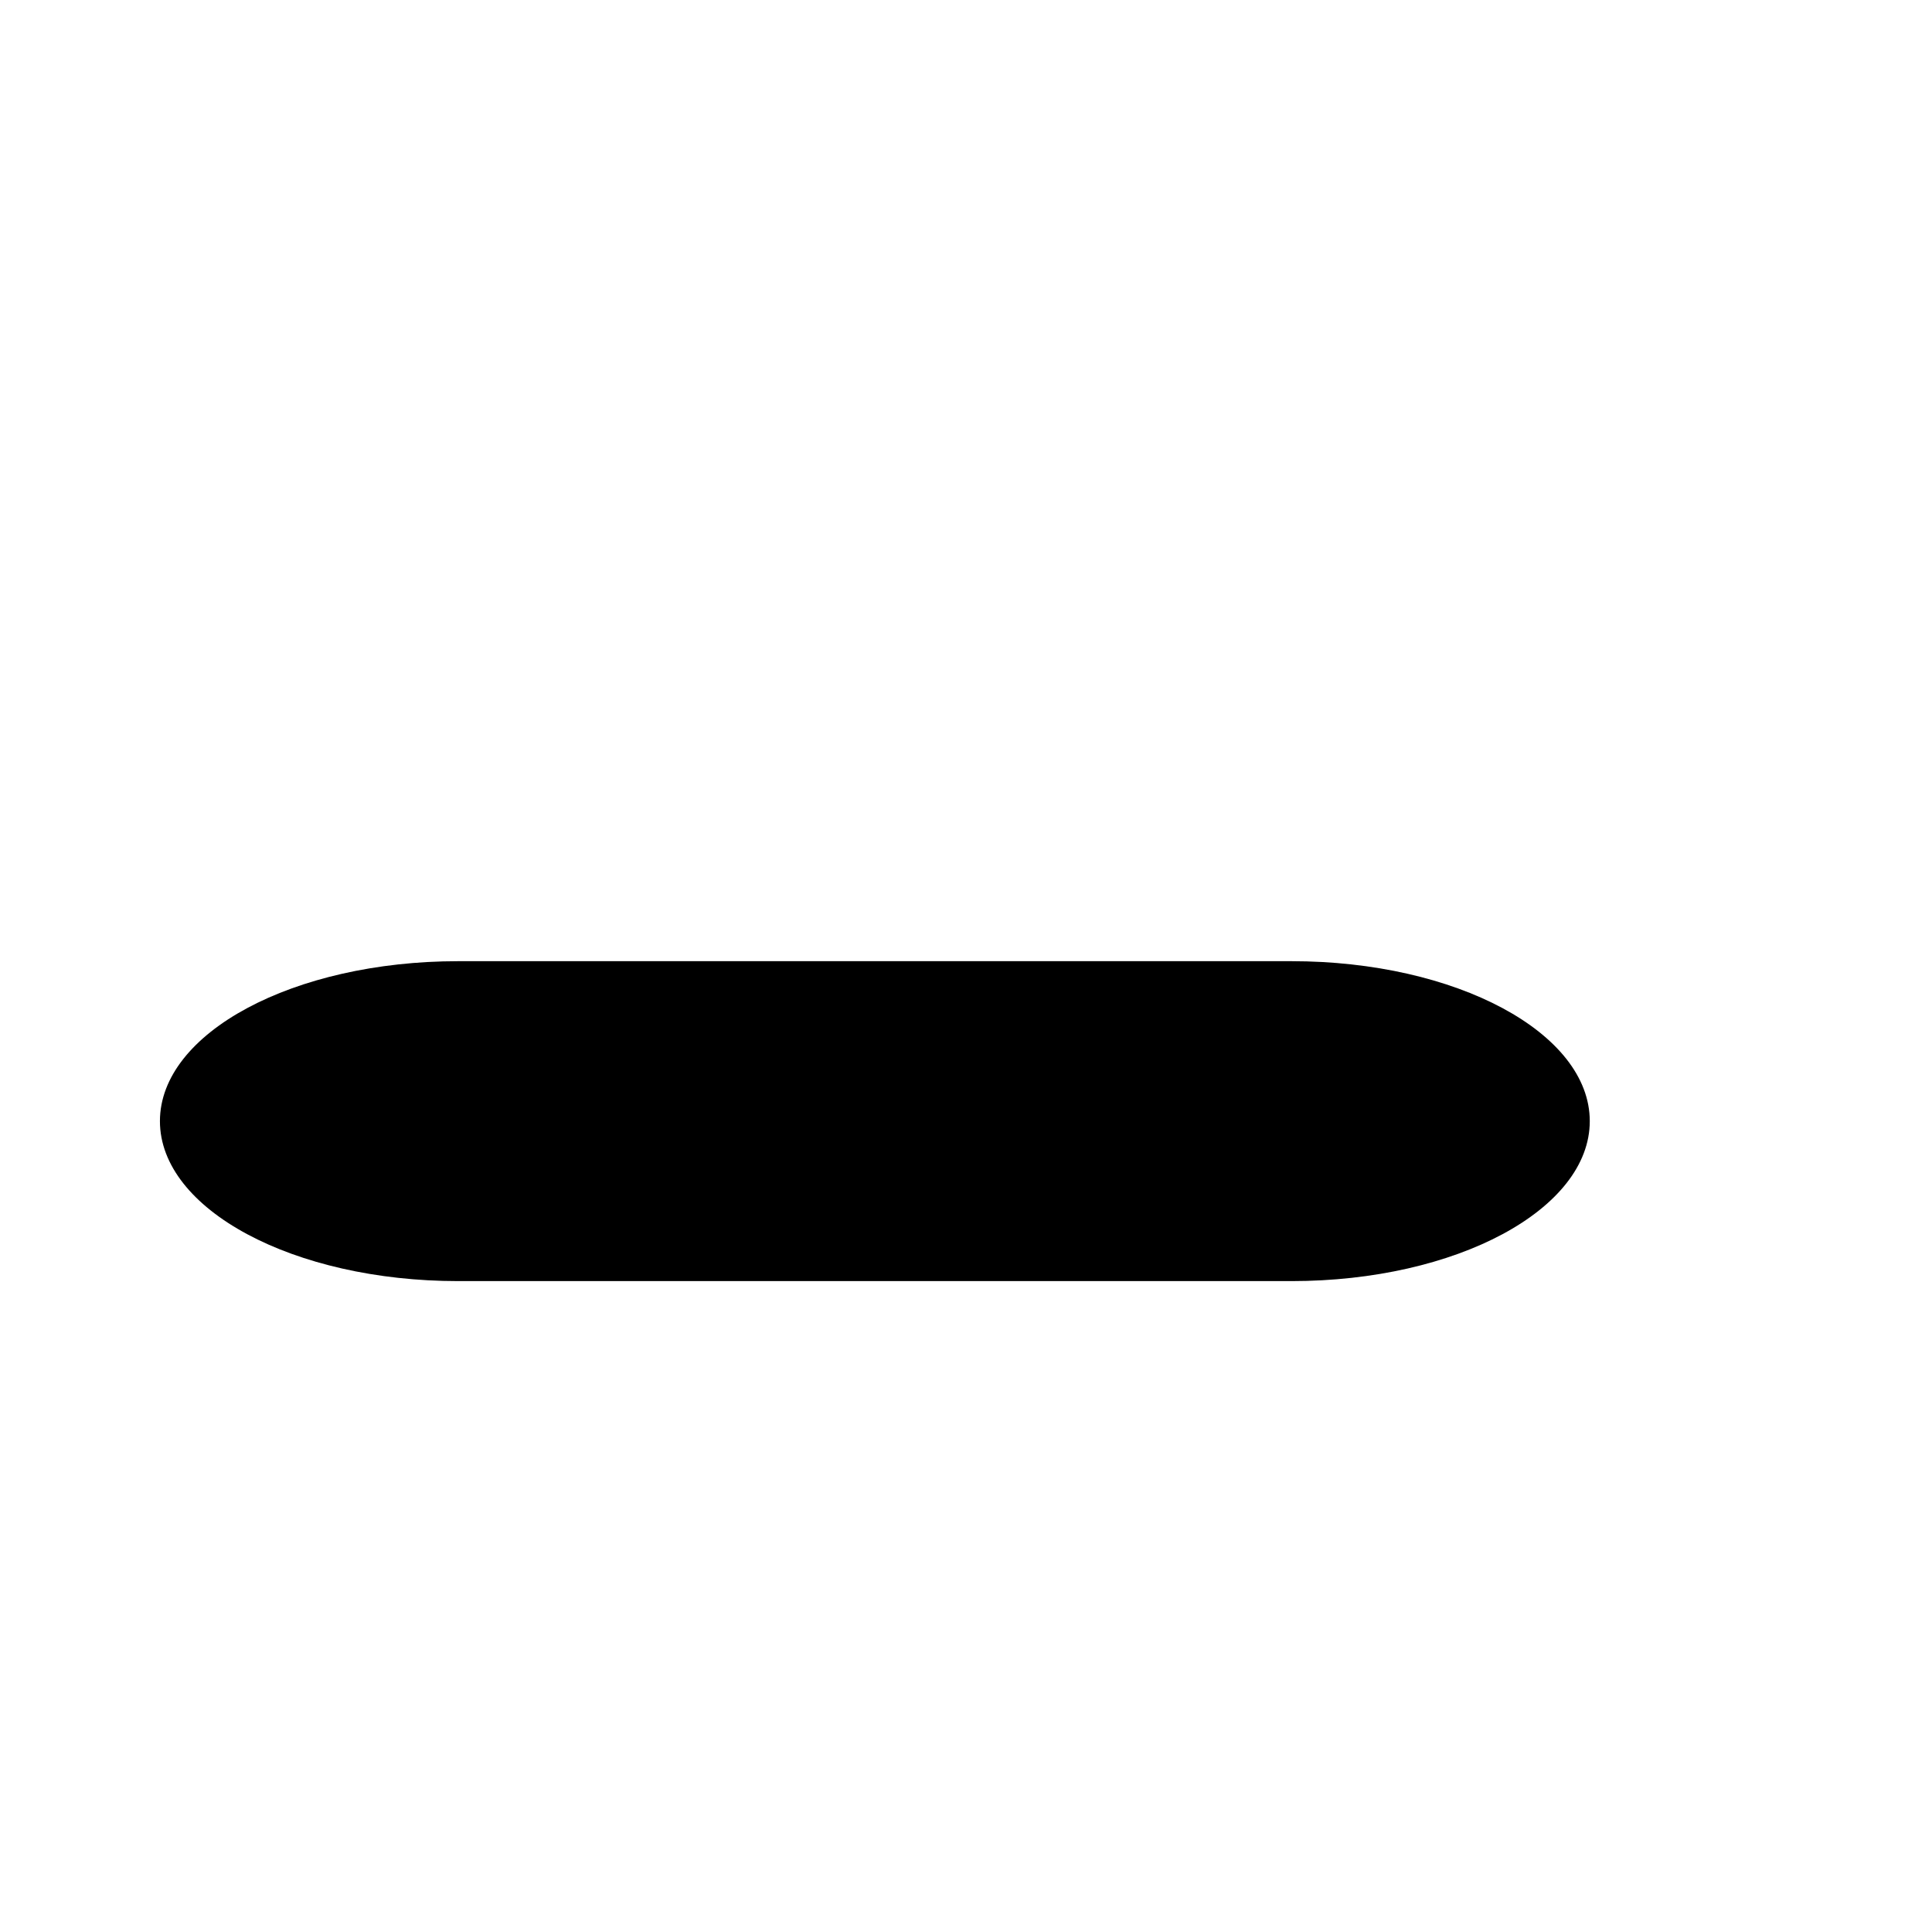
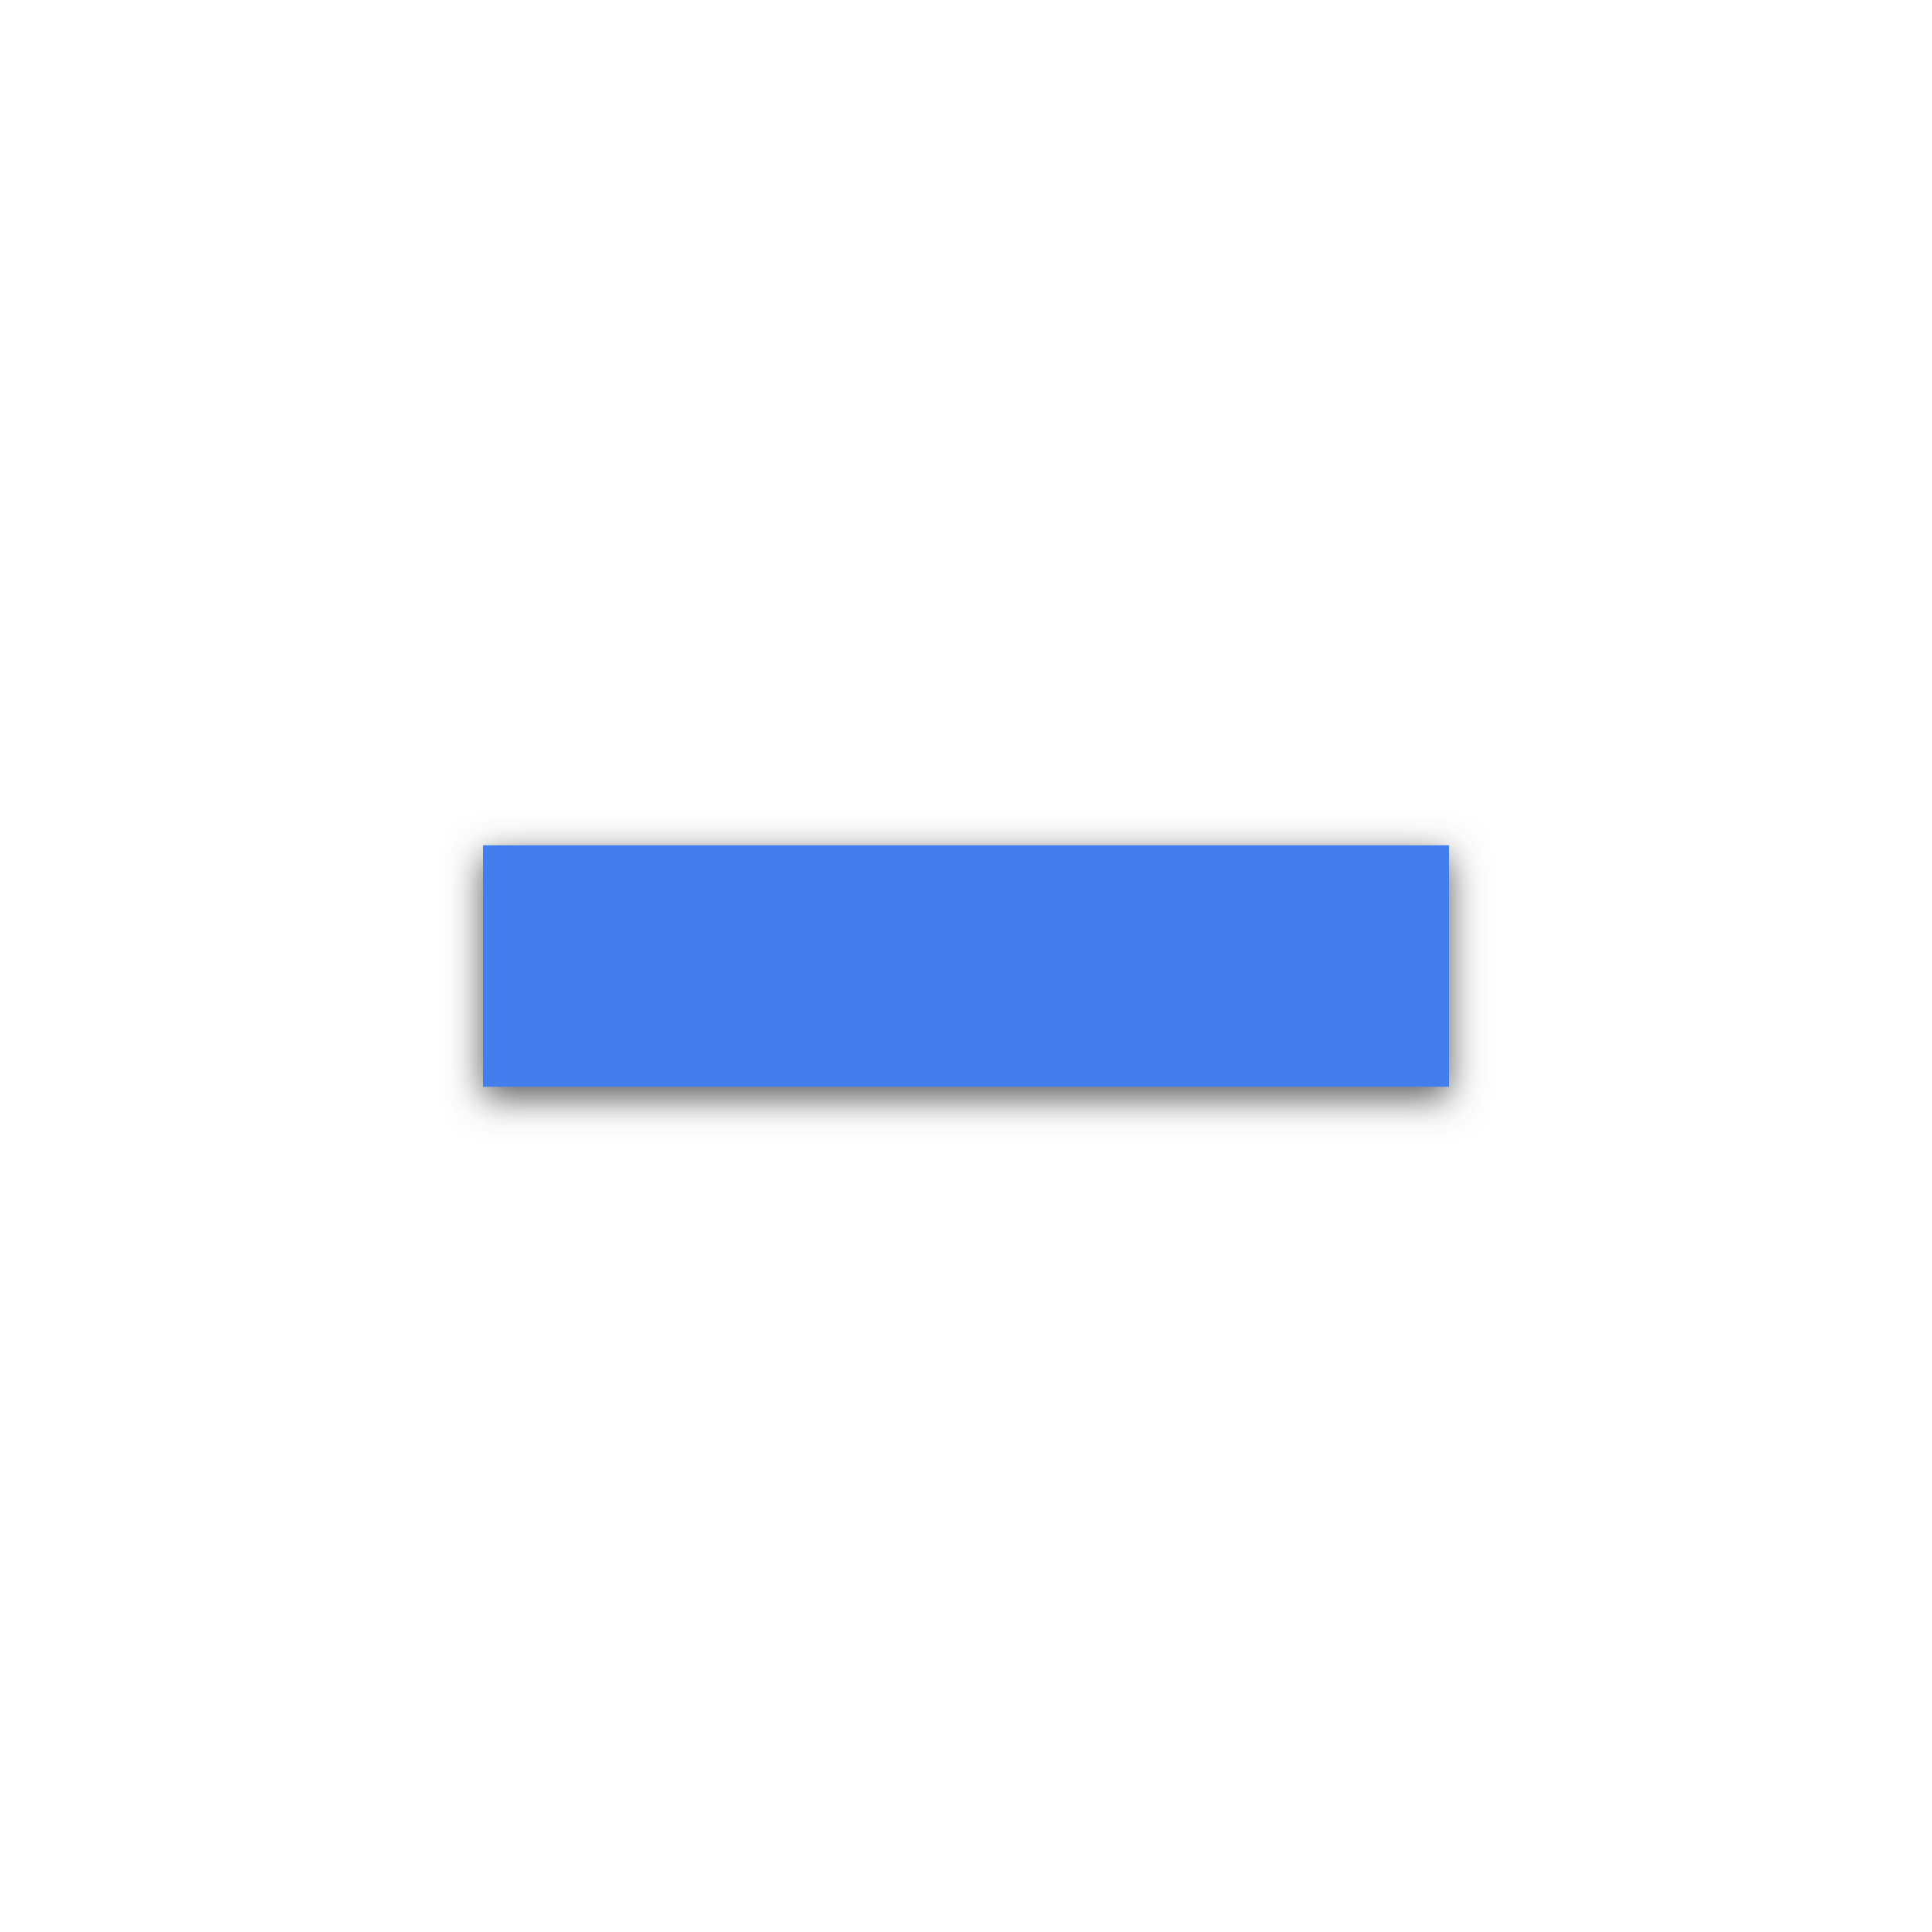
- <svg xmlns="http://www.w3.org/2000/svg" width="12.077" height="12.009" id="svg4959" version="1.1">
-   <defs id="defs4961" />
-   <g id="layer1" transform="translate(-398.2133,-533.505)">
-     <rect style="color:#000000;fill:#000000;fill-opacity:1;fill-rule:nonzero;stroke:none;stroke-width:1;marker:none;visibility:visible;display:inline;overflow:visible;enable-background:accumulate" id="rect5494-2" width="8.938" height="2" x="399.213" y="539.514" rx="1.865" ry="1" />
+ <svg xmlns="http://www.w3.org/2000/svg" viewBox="0 0 16 16">
+   <defs>
+     <filter width="1.09" x="-.045" y="-.18" height="1.36" id="filter3971">
+       <feGaussianBlur stdDeviation=".15" />
+     </filter>
+   </defs>
+   <g transform="translate(0 -1036.362)">
+     <rect width="8" x="4" y="1043.451" height="2" style="fill:#555753;filter:url(#filter3971)" />
+     <rect width="8" x="4" y="7" height="2" style="fill:#427fed" transform="translate(0 1036.362)" />
  </g>
</svg>
